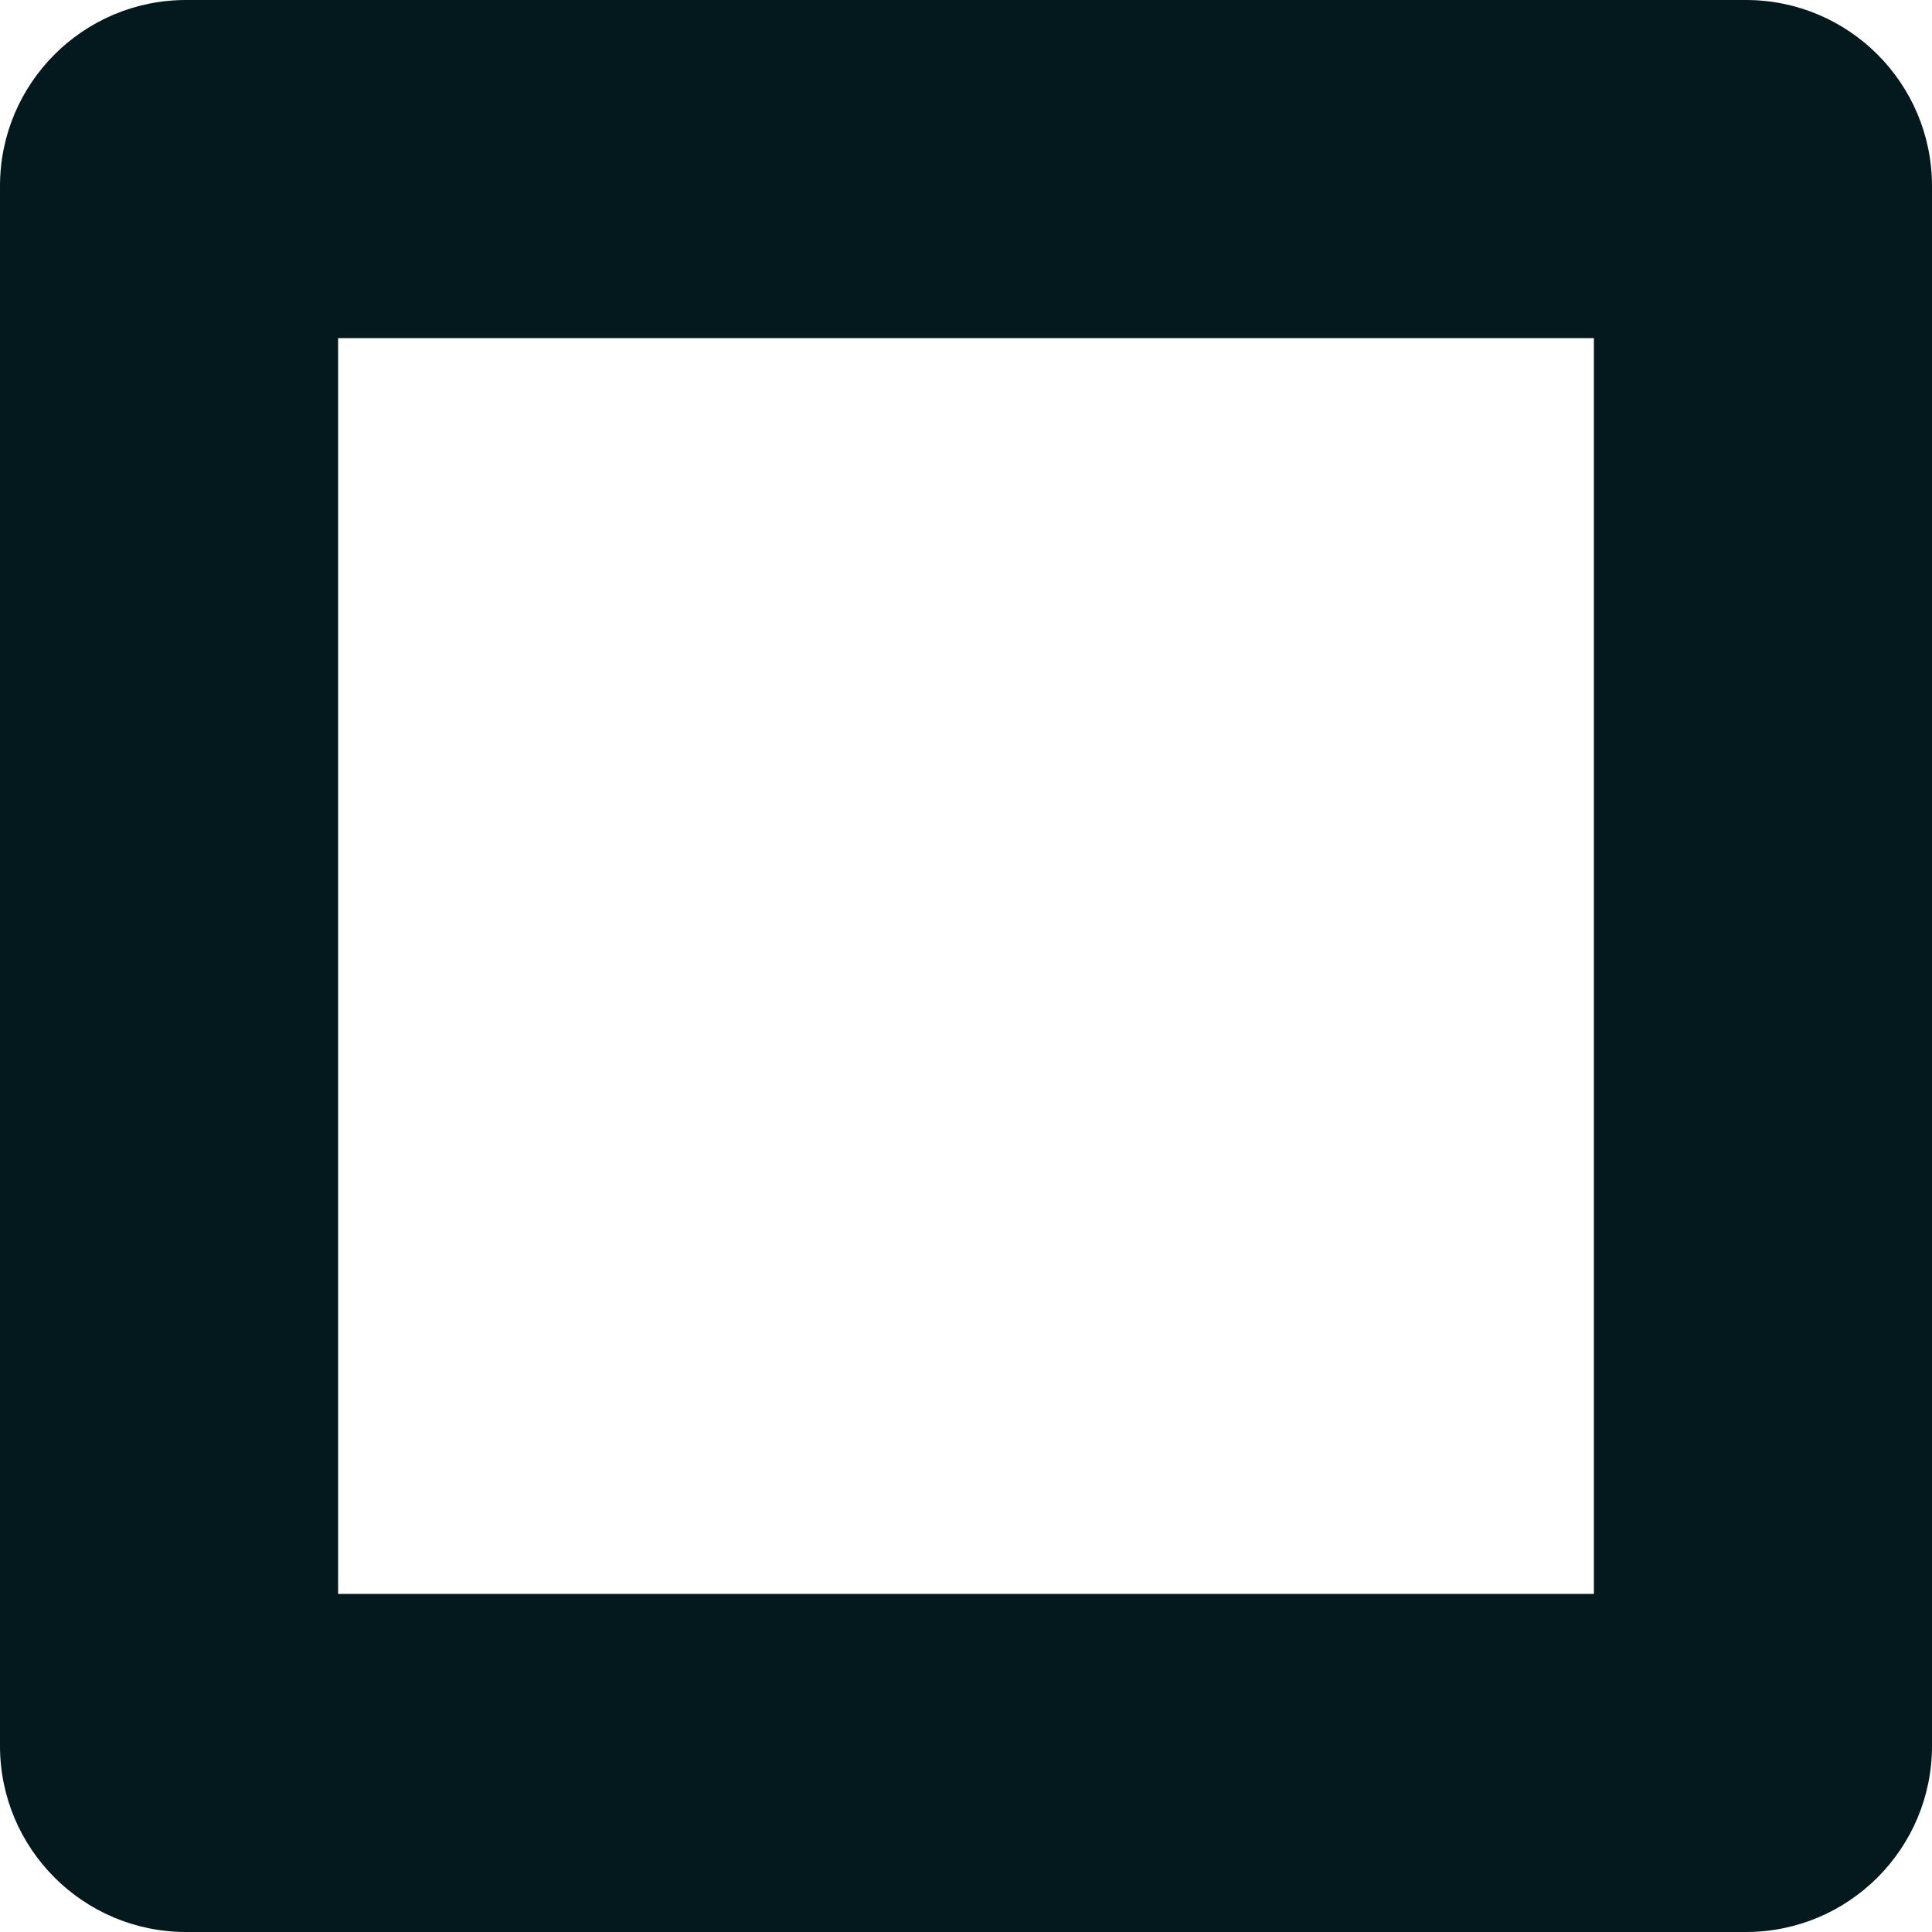
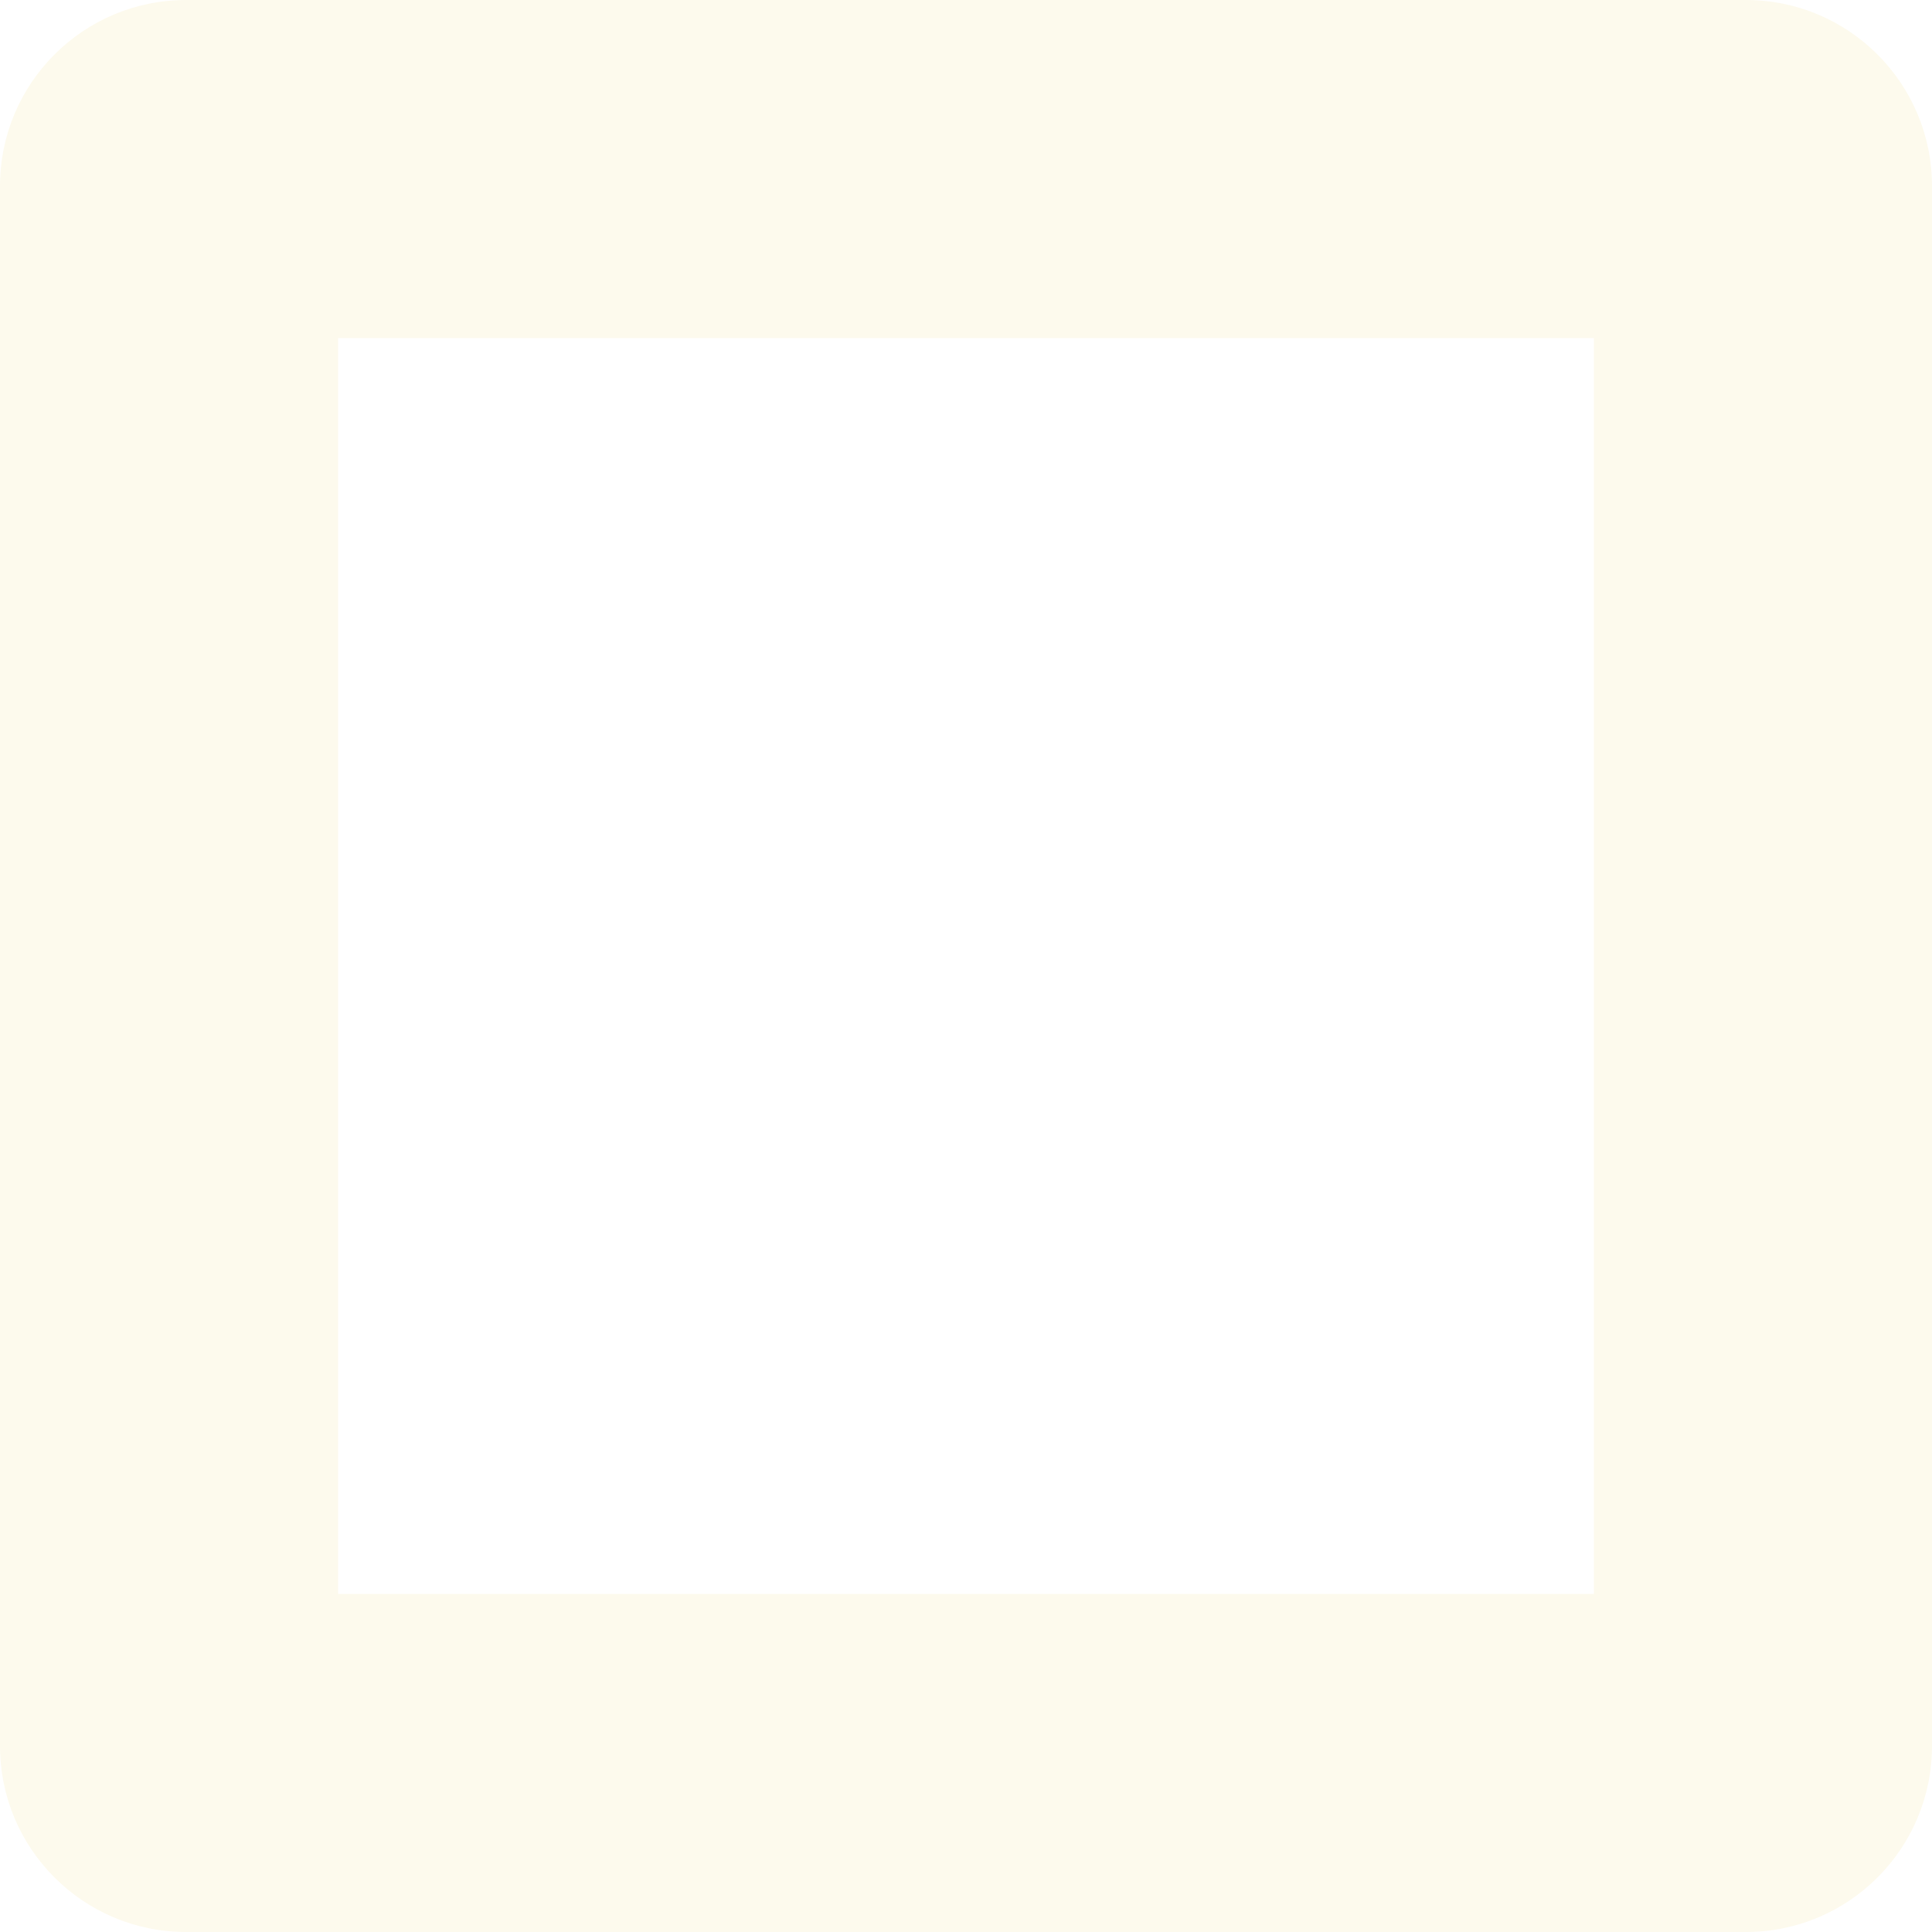
<svg xmlns="http://www.w3.org/2000/svg" version="1.1" x="0px" y="0px" viewBox="0 0 4000 4000" style="enable-background:new 0 0 4000 4000;" xml:space="preserve">
  <style type="text/css">
	.st0{display:none;}
	.st1{display:inline;fill:#E7ECED;}
- 	.st2{display:inline;fill:#03191e;}
- 	.st3{display:inline;fill:#32908f;}
- 	.st4{display:inline;fill:#dfe0e2;}
+ 	.st2{display:inline;fill:#fdfaed;}
+ 	.st3{display:inline;fill:#a19f97;}
+ 	.st4{display:inline;fill:#1e1f1e;}
	.st5{display:inline;fill:#366DB6;}
	.st6{display:inline;fill:#F6F6F6;}
	.st7{display:inline;}
- 	.st8{fill:#03191e;}
+ 	.st8{fill:#fdfaed;}
</style>
  <g id="Main" class="st0">
    <path class="st1" d="M1772.9,2255.66l-158.15,158.14l158.15,158.14c26.96,26.97,26.96,70.55,0,97.51   c-13.46,13.45-31.11,20.2-48.76,20.2c-17.66,0-35.32-6.75-48.76-20.2l-206.9-206.9c-26.97-26.96-26.97-70.55,0-97.51l206.9-206.9   c26.9-26.97,70.62-26.97,97.52,0C1799.86,2185.11,1799.86,2228.69,1772.9,2255.66z" />
    <path class="st1" d="M2135.23,2156.84l-137.93,482.75c-8.62,30.34-36.2,50.06-66.27,50.06c-6.28,0-12.62-0.89-18.97-2.61   c-36.62-10.49-57.86-48.69-47.38-85.24l137.93-482.76c10.48-36.62,48.61-57.59,85.24-47.45   C2124.46,2082.08,2145.71,2120.28,2135.23,2156.84z" />
    <path class="st1" d="M2531.51,2462.55l-206.9,206.9c-13.44,13.45-31.1,20.2-48.75,20.2c-17.66,0-35.32-6.75-48.76-20.2   c-26.97-26.97-26.97-70.55,0-97.51l158.14-158.14l-158.14-158.14c-26.97-26.97-26.97-70.56,0-97.52c26.9-26.97,70.61-26.97,97.51,0   l206.9,206.9C2558.48,2392.01,2558.48,2435.59,2531.51,2462.55z" />
    <path class="st1" d="M3152.2,2206.89c-70.9,0-135.45-45.17-155.45-113.17c-20.9-70.97-49.1-112.62-83.86-176.42   c-34-62.41-20.76-140.14,29.52-190.41l111.93-111.93l-255.59-255.58l-111.93,111.93c-50.27,50.27-128,63.51-190.41,29.51   c-63.8-34.76-105.45-62.97-176.41-83.86c-67.93-19.93-113.11-84.48-113.11-155.38v-158.14H1793.1v158.14   c0,70.9-45.17,135.44-113.17,155.44c-70.97,20.9-112.62,49.11-176.42,83.86c-62.41,34-140.14,20.76-190.41-29.51l-111.93-111.93   l-255.59,255.58l111.93,111.93c50.28,50.28,63.52,128,29.52,190.42c-34.76,63.79-62.97,105.44-83.86,176.41   c-19.93,67.93-84.48,113.1-155.38,113.1H689.65v413.8H847.8c70.89,0,135.44,45.17,155.44,113.17   c20.9,70.97,49.1,112.62,83.86,176.41c34,62.42,20.76,140.14-29.52,190.42l-111.93,111.93l255.59,255.58l111.93-111.93   c50.27-50.27,128-63.51,190.41-29.51c63.8,34.76,105.45,62.97,176.42,83.86c67.93,19.93,113.1,84.48,113.1,155.38v158.14h413.79   v-158.14c0-70.9,45.18-135.45,113.18-155.45c70.96-20.89,112.61-49.1,176.41-83.86c62.41-34,140.14-20.75,190.41,29.52   l111.93,111.93l255.59-255.59l-111.93-111.92c-50.27-50.28-63.52-128-29.52-190.42c34.76-63.8,62.97-105.44,83.86-176.41   c19.93-67.93,84.49-113.1,155.38-113.1h158.14v-413.8H3152.2z M2000,3172.41c-418.98,0-758.62-339.64-758.62-758.61   c0-418.98,339.64-758.62,758.62-758.62c418.97,0,758.61,339.64,758.61,758.62C2758.61,2832.77,2418.97,3172.41,2000,3172.41z" />
    <path class="st2" d="M3999.99,653.61v173.98H0v2931.02C0,3891.93,108.07,4000,241.38,4000h3517.23   c133.31,0,241.38-108.07,241.39-241.39V655.17C4000,654.65,4000,654.13,3999.99,653.61z M3310.34,2620.69H3152.2   c-70.89,0-135.45,45.17-155.38,113.1c-20.89,70.97-49.1,112.61-83.86,176.41c-34,62.42-20.75,140.14,29.52,190.42l111.93,111.92   l-255.59,255.59l-111.93-111.93c-50.27-50.27-128-63.52-190.41-29.52c-63.8,34.76-105.45,62.97-176.41,83.86   c-68,20-113.18,84.55-113.18,155.45v158.14H1793.1v-158.14c0-70.9-45.17-135.45-113.1-155.38   c-70.97-20.89-112.62-49.1-176.42-83.86c-62.41-34-140.14-20.76-190.41,29.51l-111.93,111.93l-255.59-255.58l111.93-111.93   c50.28-50.28,63.52-128,29.52-190.42c-34.76-63.79-62.96-105.44-83.86-176.41c-20-68-84.55-113.17-155.44-113.17H689.65v-413.8   h158.14c70.9,0,135.45-45.17,155.38-113.1c20.89-70.97,49.1-112.62,83.86-176.41c34-62.42,20.76-140.14-29.52-190.42   l-111.93-111.93l255.59-255.58l111.93,111.93c50.27,50.27,128,63.51,190.41,29.51c63.8-34.75,105.45-62.96,176.42-83.86   c68-20,113.17-84.54,113.17-155.44v-158.14h413.79v158.14c0,70.9,45.18,135.45,113.11,155.38c70.96,20.89,112.61,49.1,176.41,83.86   c62.41,34,140.14,20.76,190.41-29.51l111.93-111.93l255.59,255.58l-111.93,111.93c-50.28,50.27-63.52,128-29.52,190.41   c34.76,63.8,62.96,105.45,83.86,176.42c20,68,84.55,113.17,155.45,113.17h158.14V2620.69z" />
    <path class="st3" d="M3758.62,0H241.38C108.07,0,0,108.07,0,241.39v586.2h3999.99v-586.2C3999.99,108.07,3891.92,0,3758.62,0z    M551.72,551.72H275.86V275.86h275.86V551.72z M1103.44,551.72H827.58V275.86h275.86V551.72z M1655.17,551.72h-275.86V275.86   h275.86V551.72z" />
    <rect x="275.86" y="275.86" class="st4" width="275.86" height="275.86" />
    <rect x="827.58" y="275.86" class="st4" width="275.86" height="275.86" />
    <rect x="1379.31" y="275.86" class="st4" width="275.86" height="275.86" />
    <path class="st5" d="M1772.9,2255.66l-158.15,158.14l158.15,158.14c26.96,26.97,26.96,70.55,0,97.51   c-13.46,13.45-31.11,20.2-48.76,20.2c-17.66,0-35.32-6.75-48.76-20.2l-206.9-206.9c-26.97-26.96-26.97-70.55,0-97.51l206.9-206.9   c26.9-26.97,70.62-26.97,97.52,0C1799.86,2185.11,1799.86,2228.69,1772.9,2255.66z" />
    <path class="st5" d="M2135.23,2156.84l-137.93,482.75c-8.62,30.34-36.2,50.06-66.27,50.06c-6.28,0-12.62-0.89-18.97-2.61   c-36.62-10.49-57.86-48.69-47.38-85.24l137.93-482.76c10.48-36.62,48.61-57.59,85.24-47.45   C2124.46,2082.08,2145.71,2120.28,2135.23,2156.84z" />
    <path class="st5" d="M2531.51,2365.04c26.97,26.97,26.97,70.55,0,97.51l-206.9,206.9c-13.44,13.45-31.1,20.2-48.75,20.2   c-17.66,0-35.32-6.75-48.76-20.2c-26.97-26.97-26.97-70.55,0-97.51l158.14-158.14l-158.14-158.14c-26.97-26.97-26.97-70.56,0-97.52   c26.9-26.97,70.61-26.97,97.51,0L2531.51,2365.04z" />
    <path class="st6" d="M3152.2,2206.89c-70.9,0-135.45-45.17-155.45-113.17c-20.9-70.97-49.1-112.62-83.86-176.42   c-34-62.41-20.76-140.14,29.52-190.41l111.93-111.93l-255.59-255.58l-111.93,111.93c-50.27,50.27-128,63.51-190.41,29.51   c-63.8-34.76-105.45-62.97-176.41-83.86c-67.93-19.93-113.11-84.48-113.11-155.38v-158.14H1793.1v158.14   c0,70.9-45.17,135.44-113.17,155.44c-70.97,20.9-112.62,49.11-176.42,83.86c-62.41,34-140.14,20.76-190.41-29.51l-111.93-111.93   l-255.59,255.58l111.93,111.93c50.28,50.28,63.52,128,29.52,190.42c-34.76,63.79-62.97,105.44-83.86,176.41   c-19.93,67.93-84.48,113.1-155.38,113.1H689.65v413.8H847.8c70.89,0,135.44,45.17,155.44,113.17   c20.9,70.97,49.1,112.62,83.86,176.41c34,62.42,20.76,140.14-29.52,190.42l-111.93,111.93l255.59,255.58l111.93-111.93   c50.27-50.27,128-63.51,190.41-29.51c63.8,34.76,105.45,62.97,176.42,83.86c67.93,19.93,113.1,84.48,113.1,155.38v158.14h413.79   v-158.14c0-70.9,45.18-135.45,113.18-155.45c70.96-20.89,112.61-49.1,176.41-83.86c62.41-34,140.14-20.75,190.41,29.52   l111.93,111.93l255.59-255.59l-111.93-111.92c-50.27-50.28-63.52-128-29.52-190.42c34.76-63.8,62.97-105.44,83.86-176.41   c19.93-67.93,84.49-113.1,155.38-113.1h158.14v-413.8H3152.2z M2000,3172.41c-418.98,0-758.62-339.64-758.62-758.61   c0-418.98,339.64-758.62,758.62-758.62c418.97,0,758.61,339.64,758.61,758.62C2758.61,2832.77,2418.97,3172.41,2000,3172.41z" />
    <path class="st3" d="M2000,1655.18c-418.98,0-758.62,339.64-758.62,758.62c0,418.97,339.64,758.61,758.62,758.61   c418.97,0,758.61-339.64,758.61-758.61C2758.61,1994.82,2418.97,1655.18,2000,1655.18z M1772.9,2571.94   c26.96,26.97,26.96,70.55,0,97.51c-13.46,13.45-31.11,20.2-48.76,20.2c-17.66,0-35.32-6.75-48.76-20.2l-206.9-206.9   c-26.97-26.96-26.97-70.55,0-97.51l206.9-206.9c26.9-26.97,70.62-26.97,97.52,0c26.96,26.97,26.96,70.55,0,97.52l-158.15,158.14   L1772.9,2571.94z M2135.23,2156.84l-137.93,482.75c-8.62,30.34-36.2,50.06-66.27,50.06c-6.28,0-12.62-0.89-18.97-2.61   c-36.62-10.49-57.86-48.69-47.38-85.24l137.93-482.76c10.48-36.62,48.61-57.59,85.24-47.45   C2124.46,2082.08,2145.71,2120.28,2135.23,2156.84z M2531.51,2462.55l-206.9,206.9c-13.44,13.45-31.1,20.2-48.75,20.2   c-17.66,0-35.32-6.75-48.76-20.2c-26.97-26.97-26.97-70.55,0-97.51l158.14-158.14l-158.14-158.14c-26.97-26.97-26.97-70.56,0-97.52   c26.9-26.97,70.61-26.97,97.51,0l206.9,206.9C2558.48,2392.01,2558.48,2435.59,2531.51,2462.55z" />
    <path class="st4" d="M1772.9,2255.66l-158.15,158.14l158.15,158.14c26.96,26.97,26.96,70.55,0,97.51   c-13.46,13.45-31.11,20.2-48.76,20.2c-17.66,0-35.32-6.75-48.76-20.2l-206.9-206.9c-26.97-26.96-26.97-70.55,0-97.51l206.9-206.9   c26.9-26.97,70.62-26.97,97.52,0C1799.86,2185.11,1799.86,2228.69,1772.9,2255.66z" />
    <path class="st4" d="M2135.23,2156.84l-137.93,482.75c-8.62,30.34-36.2,50.06-66.27,50.06c-6.28,0-12.62-0.89-18.97-2.61   c-36.62-10.49-57.86-48.69-47.38-85.24l137.93-482.76c10.48-36.62,48.61-57.59,85.24-47.45   C2124.46,2082.08,2145.71,2120.28,2135.23,2156.84z" />
    <path class="st4" d="M2531.51,2462.55l-206.9,206.9c-13.44,13.45-31.1,20.2-48.75,20.2c-17.66,0-35.32-6.75-48.76-20.2   c-26.97-26.97-26.97-70.55,0-97.51l158.14-158.14l-158.14-158.14c-26.97-26.97-26.97-70.56,0-97.52c26.9-26.97,70.61-26.97,97.51,0   l206.9,206.9C2558.48,2392.01,2558.48,2435.59,2531.51,2462.55z" />
  </g>
  <g id="Quitter" class="st0">
    <g class="st7">
      <path class="st8" d="M3887.46,1174.77c70.65-66,111.26-158.28,112.52-254.96c1.01-96.8-37.84-189.83-107.11-257.47l-480.5-469.81    c-67.26-65.75-157.9-102.08-252.19-100.95c-94.04,1.13-183.67,39.48-249.17,106.86l-904.79,927.42l-892.1-929.31    c-70.28-73.29-166.58-115.54-268.03-117.55c-101.45-2.14-199.64,36.33-272.68,106.61l-464.53,446.3    C38.97,698.92-0.25,791.45,0,888.38c0.25,96.8,39.98,189.21,110.13,255.96l973.81,926.29l-862.18,883.55    c-131.5,134.64-134.64,348.74-7.29,487.66l335.67,364.71c63.99,69.9,153.12,110.76,247.67,114.28    c94.41,3.52,186.44-30.68,255.46-95.42l945.65-884.43l922.65,877.51c68.52,65.25,159.91,100.2,254.45,97.05    c94.54-2.64,183.93-43.25,248.8-112.52l338.31-361.69c128.48-137.91,127.48-352.01-2.89-487.79l-839.8-875.5L3887.46,1174.77z" />
    </g>
  </g>
  <g id="Reduire" class="st0">
    <path class="st2" d="M0,2284.82v-569.64c0-212.78,172.49-385.26,385.26-385.26h3229.47c212.78,0,385.26,172.49,385.26,385.26   v569.64c0,212.78-172.49,385.26-385.26,385.26H385.26C172.49,2670.08,0,2497.59,0,2284.82z" />
  </g>
  <g id="Agrandir">
    <g>
      <path class="st8" d="M3300,700v2600H700V700H3300 M3614.73,0H385.27C172.49,0,0,172.49,0,385.27v3229.47    C0,3827.51,172.49,4000,385.27,4000h3229.47c212.78,0,385.27-172.49,385.27-385.27V385.27C4000,172.49,3827.51,0,3614.73,0    L3614.73,0z" />
    </g>
  </g>
</svg>
